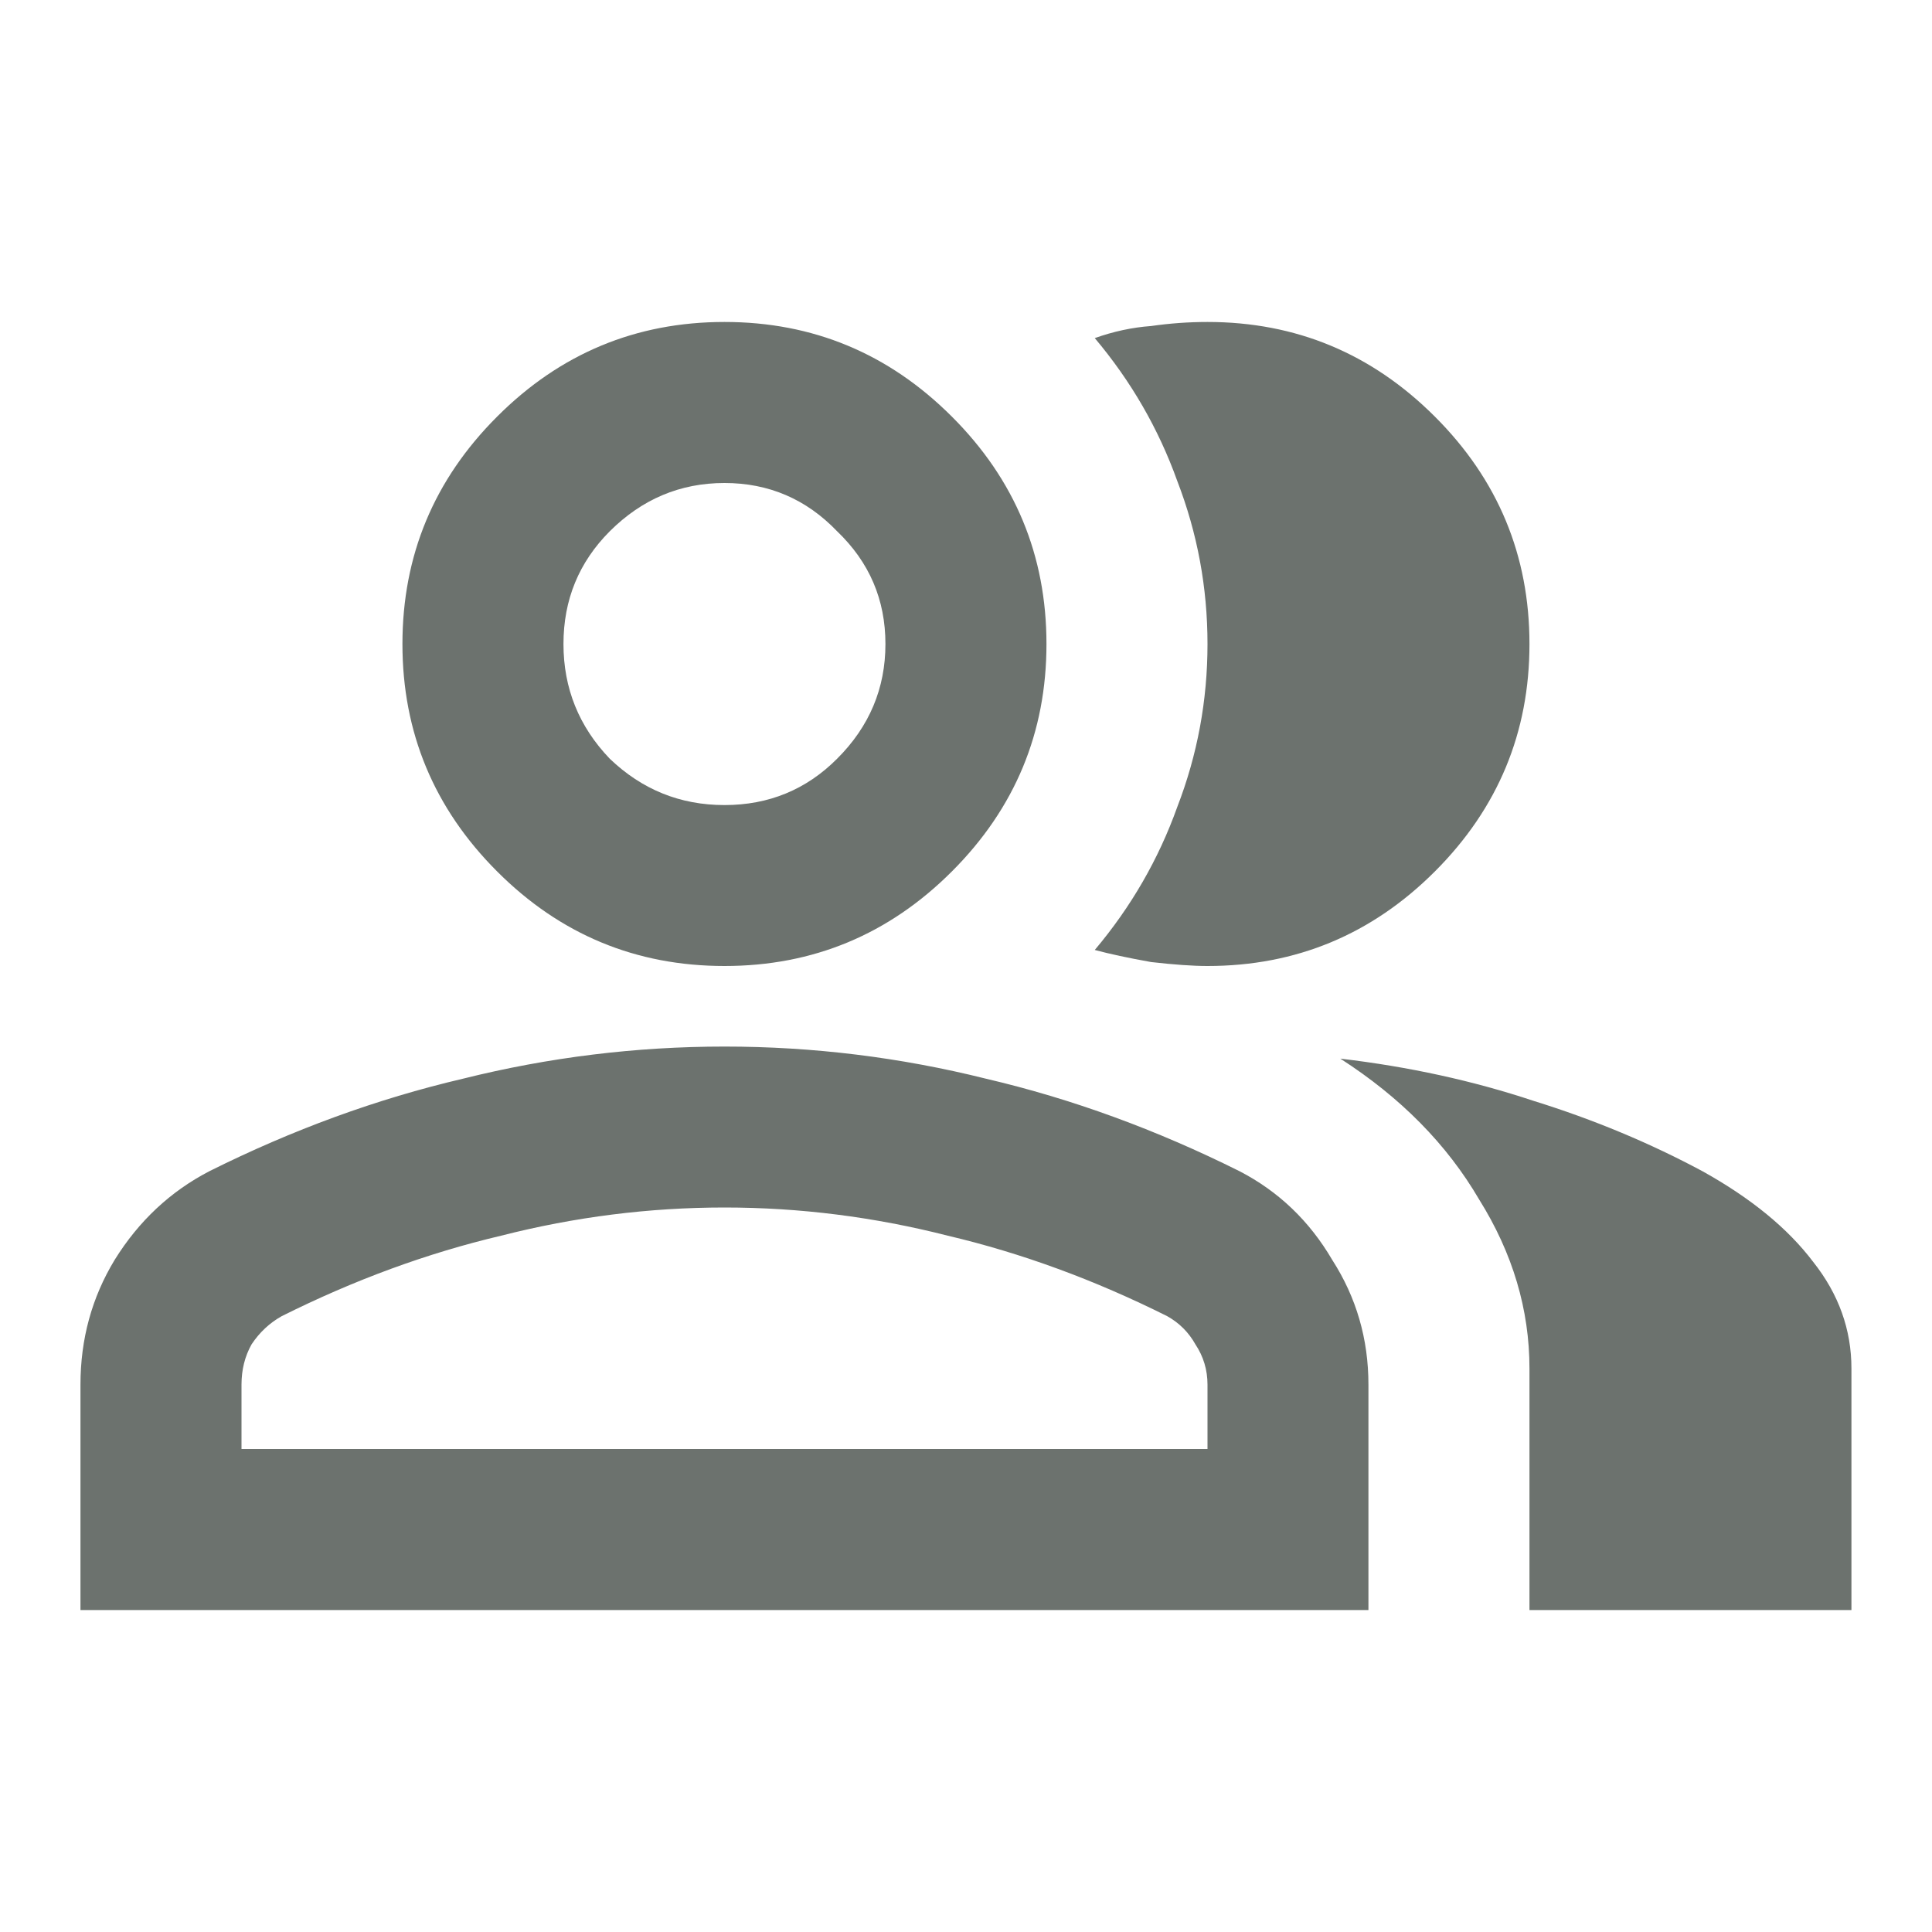
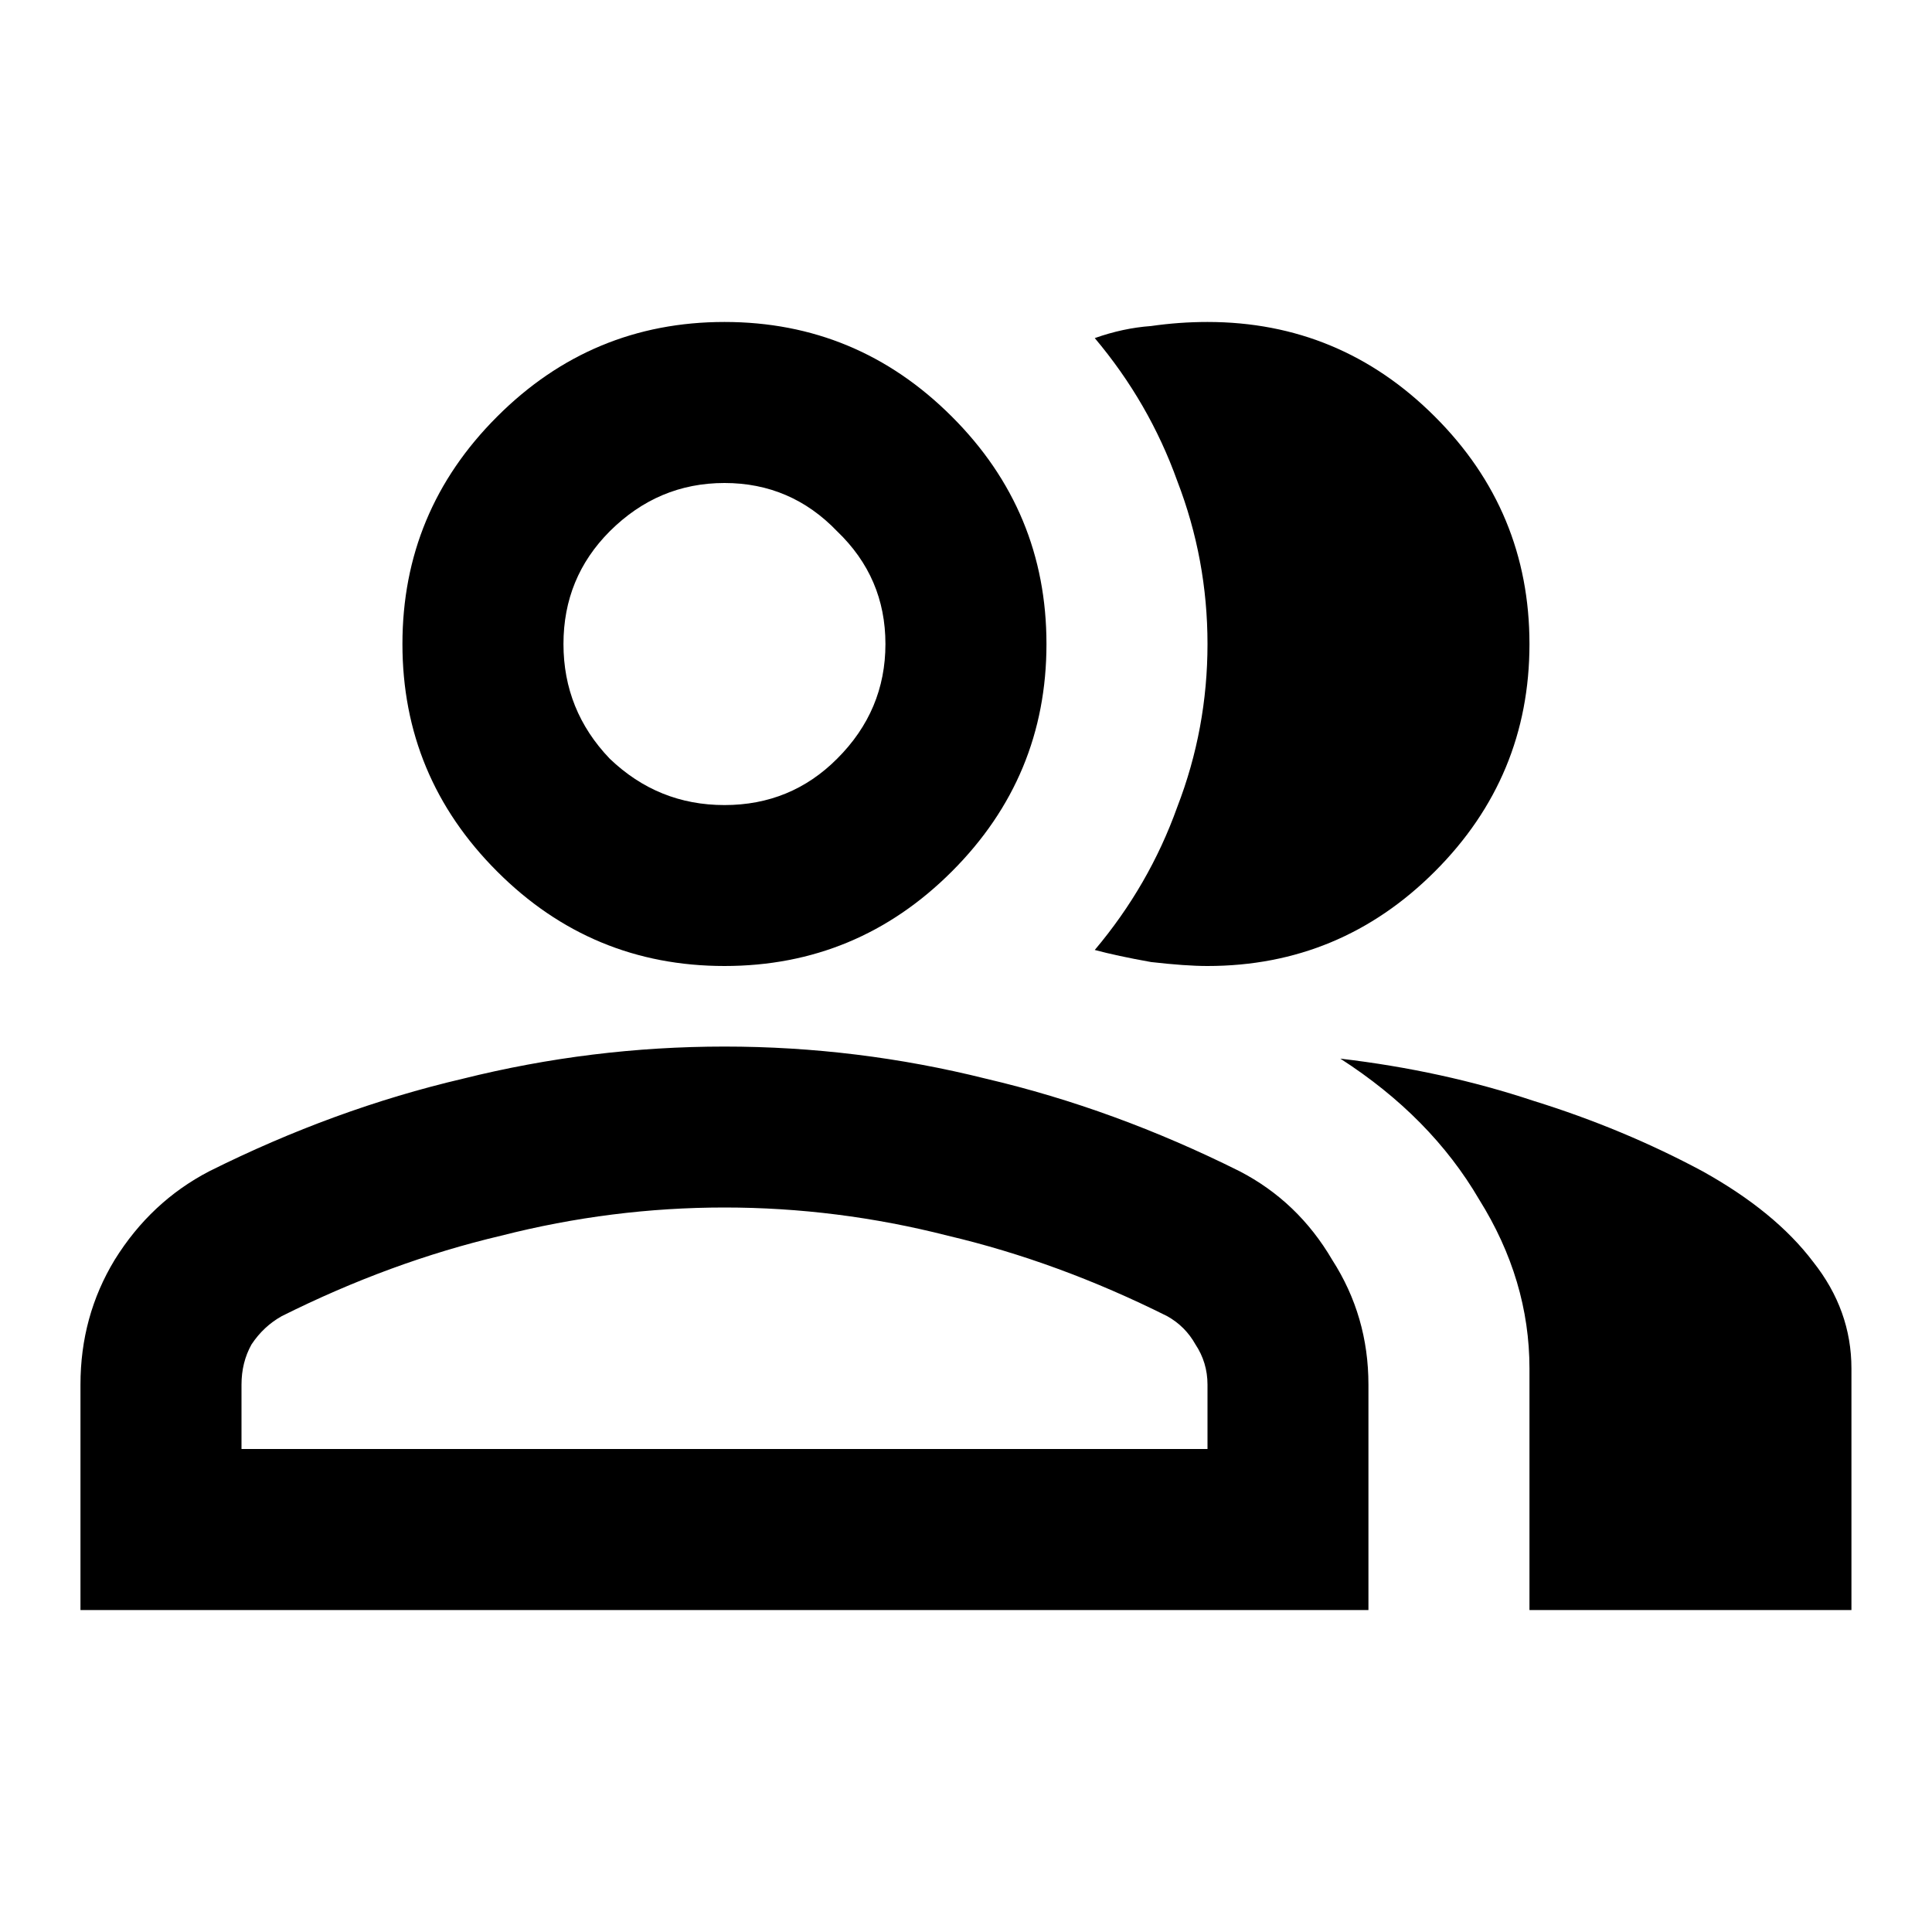
<svg xmlns="http://www.w3.org/2000/svg" width="20" height="20" viewBox="0 0 20 20" fill="none">
-   <path d="M0.833 16.667V14.334C0.833 13.861 0.951 13.431 1.187 13.042C1.437 12.639 1.764 12.334 2.166 12.125C3.027 11.695 3.902 11.375 4.791 11.167C5.68 10.945 6.583 10.834 7.5 10.834C8.416 10.834 9.319 10.945 10.208 11.167C11.097 11.375 11.972 11.695 12.833 12.125C13.236 12.334 13.555 12.639 13.791 13.042C14.041 13.431 14.166 13.861 14.166 14.334V16.667H0.833ZM15.833 16.667V14.167C15.833 13.556 15.659 12.972 15.312 12.417C14.979 11.847 14.5 11.361 13.875 10.959C14.583 11.042 15.25 11.188 15.875 11.396C16.5 11.59 17.083 11.834 17.625 12.125C18.125 12.403 18.507 12.715 18.77 13.063C19.034 13.396 19.166 13.764 19.166 14.167V16.667H15.833ZM7.5 10C6.583 10 5.798 9.674 5.146 9.021C4.493 8.368 4.166 7.583 4.166 6.667C4.166 5.75 4.493 4.965 5.146 4.313C5.798 3.66 6.583 3.333 7.5 3.333C8.416 3.333 9.201 3.66 9.854 4.313C10.507 4.965 10.833 5.75 10.833 6.667C10.833 7.583 10.507 8.368 9.854 9.021C9.201 9.674 8.416 10 7.5 10ZM15.833 6.667C15.833 7.583 15.507 8.368 14.854 9.021C14.201 9.674 13.416 10 12.5 10C12.347 10 12.152 9.986 11.916 9.959C11.68 9.917 11.486 9.875 11.333 9.834C11.708 9.389 11.993 8.896 12.187 8.354C12.396 7.813 12.5 7.25 12.5 6.667C12.5 6.083 12.396 5.521 12.187 4.979C11.993 4.438 11.708 3.945 11.333 3.5C11.527 3.431 11.722 3.389 11.916 3.375C12.111 3.347 12.305 3.333 12.5 3.333C13.416 3.333 14.201 3.66 14.854 4.313C15.507 4.965 15.833 5.75 15.833 6.667ZM2.5 15H12.5V14.334C12.5 14.181 12.458 14.042 12.375 13.917C12.305 13.792 12.208 13.695 12.083 13.625C11.333 13.25 10.576 12.972 9.812 12.792C9.048 12.597 8.277 12.5 7.5 12.5C6.722 12.5 5.951 12.597 5.187 12.792C4.423 12.972 3.666 13.25 2.916 13.625C2.791 13.695 2.687 13.792 2.604 13.917C2.534 14.042 2.5 14.181 2.5 14.334V15ZM7.5 8.334C7.958 8.334 8.347 8.174 8.666 7.854C9 7.521 9.166 7.125 9.166 6.667C9.166 6.208 9 5.82 8.666 5.5C8.347 5.167 7.958 5 7.5 5C7.041 5 6.646 5.167 6.312 5.5C5.993 5.82 5.833 6.208 5.833 6.667C5.833 7.125 5.993 7.521 6.312 7.854C6.646 8.174 7.041 8.334 7.5 8.334Z" fill="#6C726E" />
+   <path d="M0.833 16.667V14.334C0.833 13.861 0.951 13.431 1.187 13.042C1.437 12.639 1.764 12.334 2.166 12.125C3.027 11.695 3.902 11.375 4.791 11.167C5.68 10.945 6.583 10.834 7.5 10.834C8.416 10.834 9.319 10.945 10.208 11.167C11.097 11.375 11.972 11.695 12.833 12.125C13.236 12.334 13.555 12.639 13.791 13.042C14.041 13.431 14.166 13.861 14.166 14.334V16.667H0.833ZM15.833 16.667V14.167C15.833 13.556 15.659 12.972 15.312 12.417C14.979 11.847 14.5 11.361 13.875 10.959C14.583 11.042 15.25 11.188 15.875 11.396C16.5 11.59 17.083 11.834 17.625 12.125C18.125 12.403 18.507 12.715 18.77 13.063C19.034 13.396 19.166 13.764 19.166 14.167V16.667H15.833ZM7.5 10C6.583 10 5.798 9.674 5.146 9.021C4.493 8.368 4.166 7.583 4.166 6.667C4.166 5.75 4.493 4.965 5.146 4.313C5.798 3.66 6.583 3.333 7.5 3.333C8.416 3.333 9.201 3.66 9.854 4.313C10.507 4.965 10.833 5.75 10.833 6.667C10.833 7.583 10.507 8.368 9.854 9.021C9.201 9.674 8.416 10 7.5 10ZM15.833 6.667C15.833 7.583 15.507 8.368 14.854 9.021C14.201 9.674 13.416 10 12.5 10C12.347 10 12.152 9.986 11.916 9.959C11.68 9.917 11.486 9.875 11.333 9.834C11.708 9.389 11.993 8.896 12.187 8.354C12.396 7.813 12.5 7.25 12.5 6.667C12.5 6.083 12.396 5.521 12.187 4.979C11.993 4.438 11.708 3.945 11.333 3.5C11.527 3.431 11.722 3.389 11.916 3.375C12.111 3.347 12.305 3.333 12.5 3.333C13.416 3.333 14.201 3.66 14.854 4.313C15.507 4.965 15.833 5.75 15.833 6.667ZM2.5 15H12.5V14.334C12.5 14.181 12.458 14.042 12.375 13.917C12.305 13.792 12.208 13.695 12.083 13.625C11.333 13.25 10.576 12.972 9.812 12.792C9.048 12.597 8.277 12.5 7.5 12.5C6.722 12.5 5.951 12.597 5.187 12.792C4.423 12.972 3.666 13.25 2.916 13.625C2.791 13.695 2.687 13.792 2.604 13.917C2.534 14.042 2.5 14.181 2.5 14.334V15ZM7.5 8.334C7.958 8.334 8.347 8.174 8.666 7.854C9 7.521 9.166 7.125 9.166 6.667C9.166 6.208 9 5.82 8.666 5.5C8.347 5.167 7.958 5 7.5 5C7.041 5 6.646 5.167 6.312 5.5C5.993 5.82 5.833 6.208 5.833 6.667C5.833 7.125 5.993 7.521 6.312 7.854C6.646 8.174 7.041 8.334 7.5 8.334Z" fill="currentColor" />
</svg>
